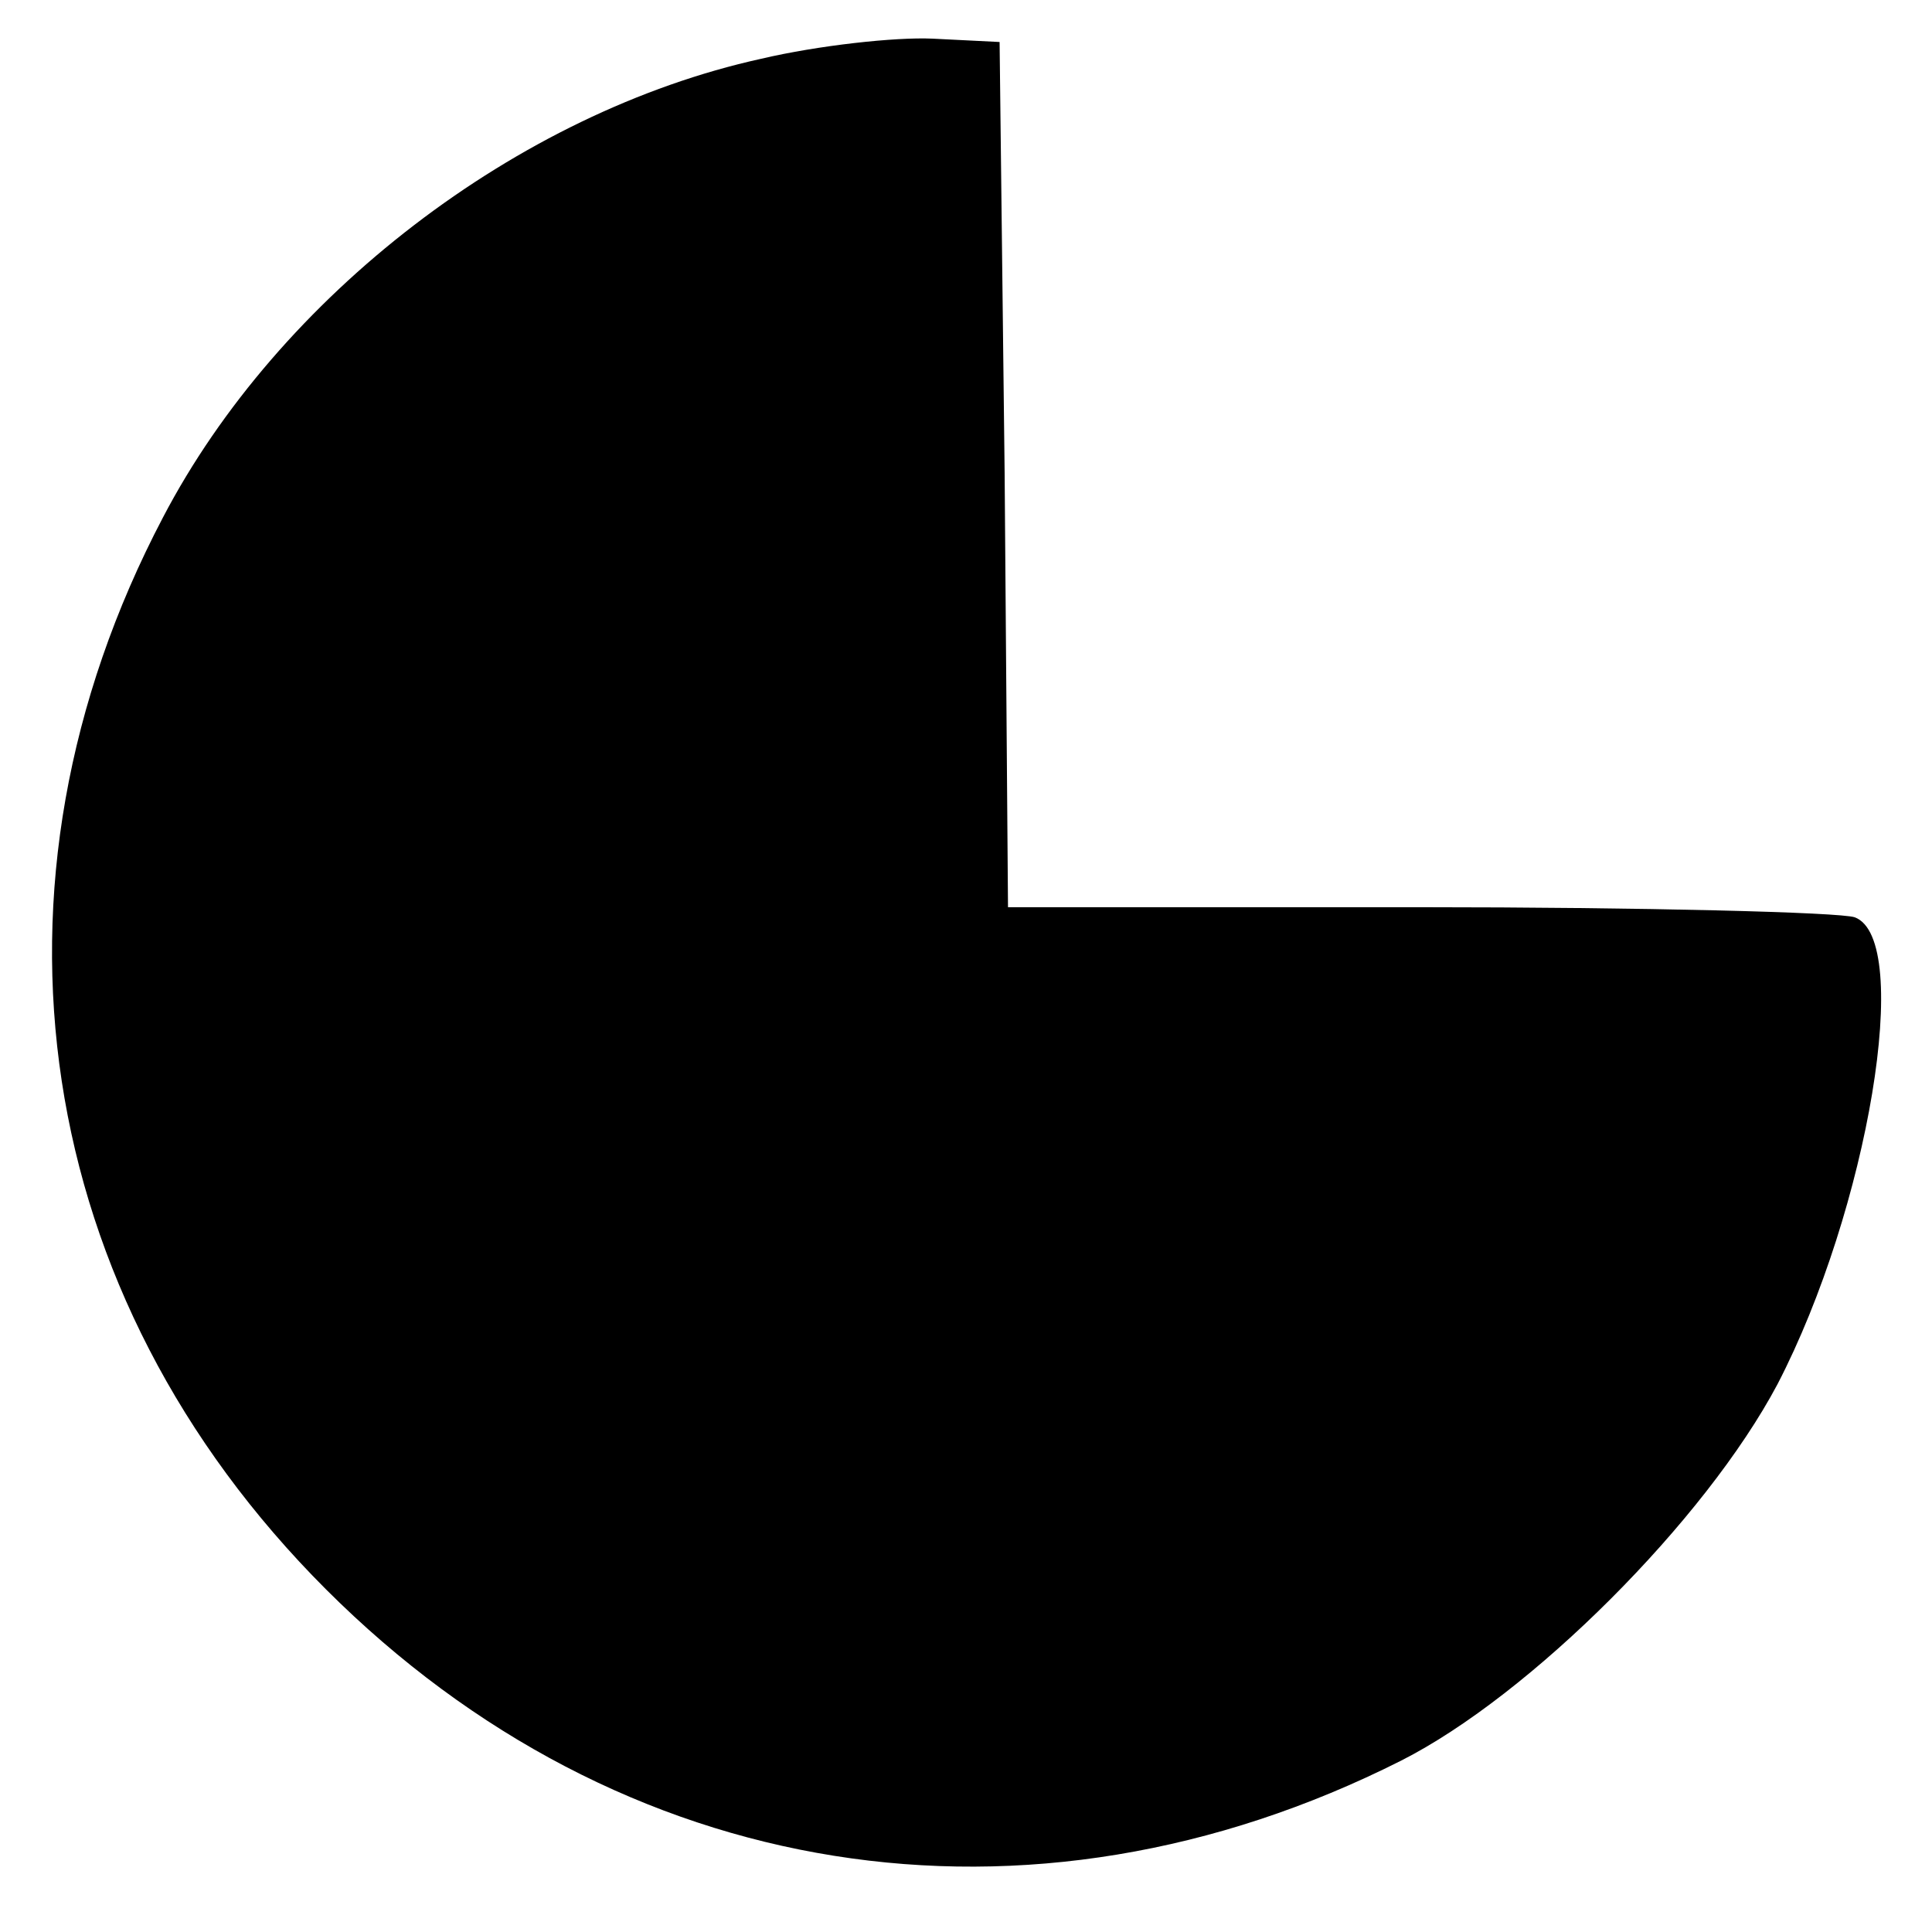
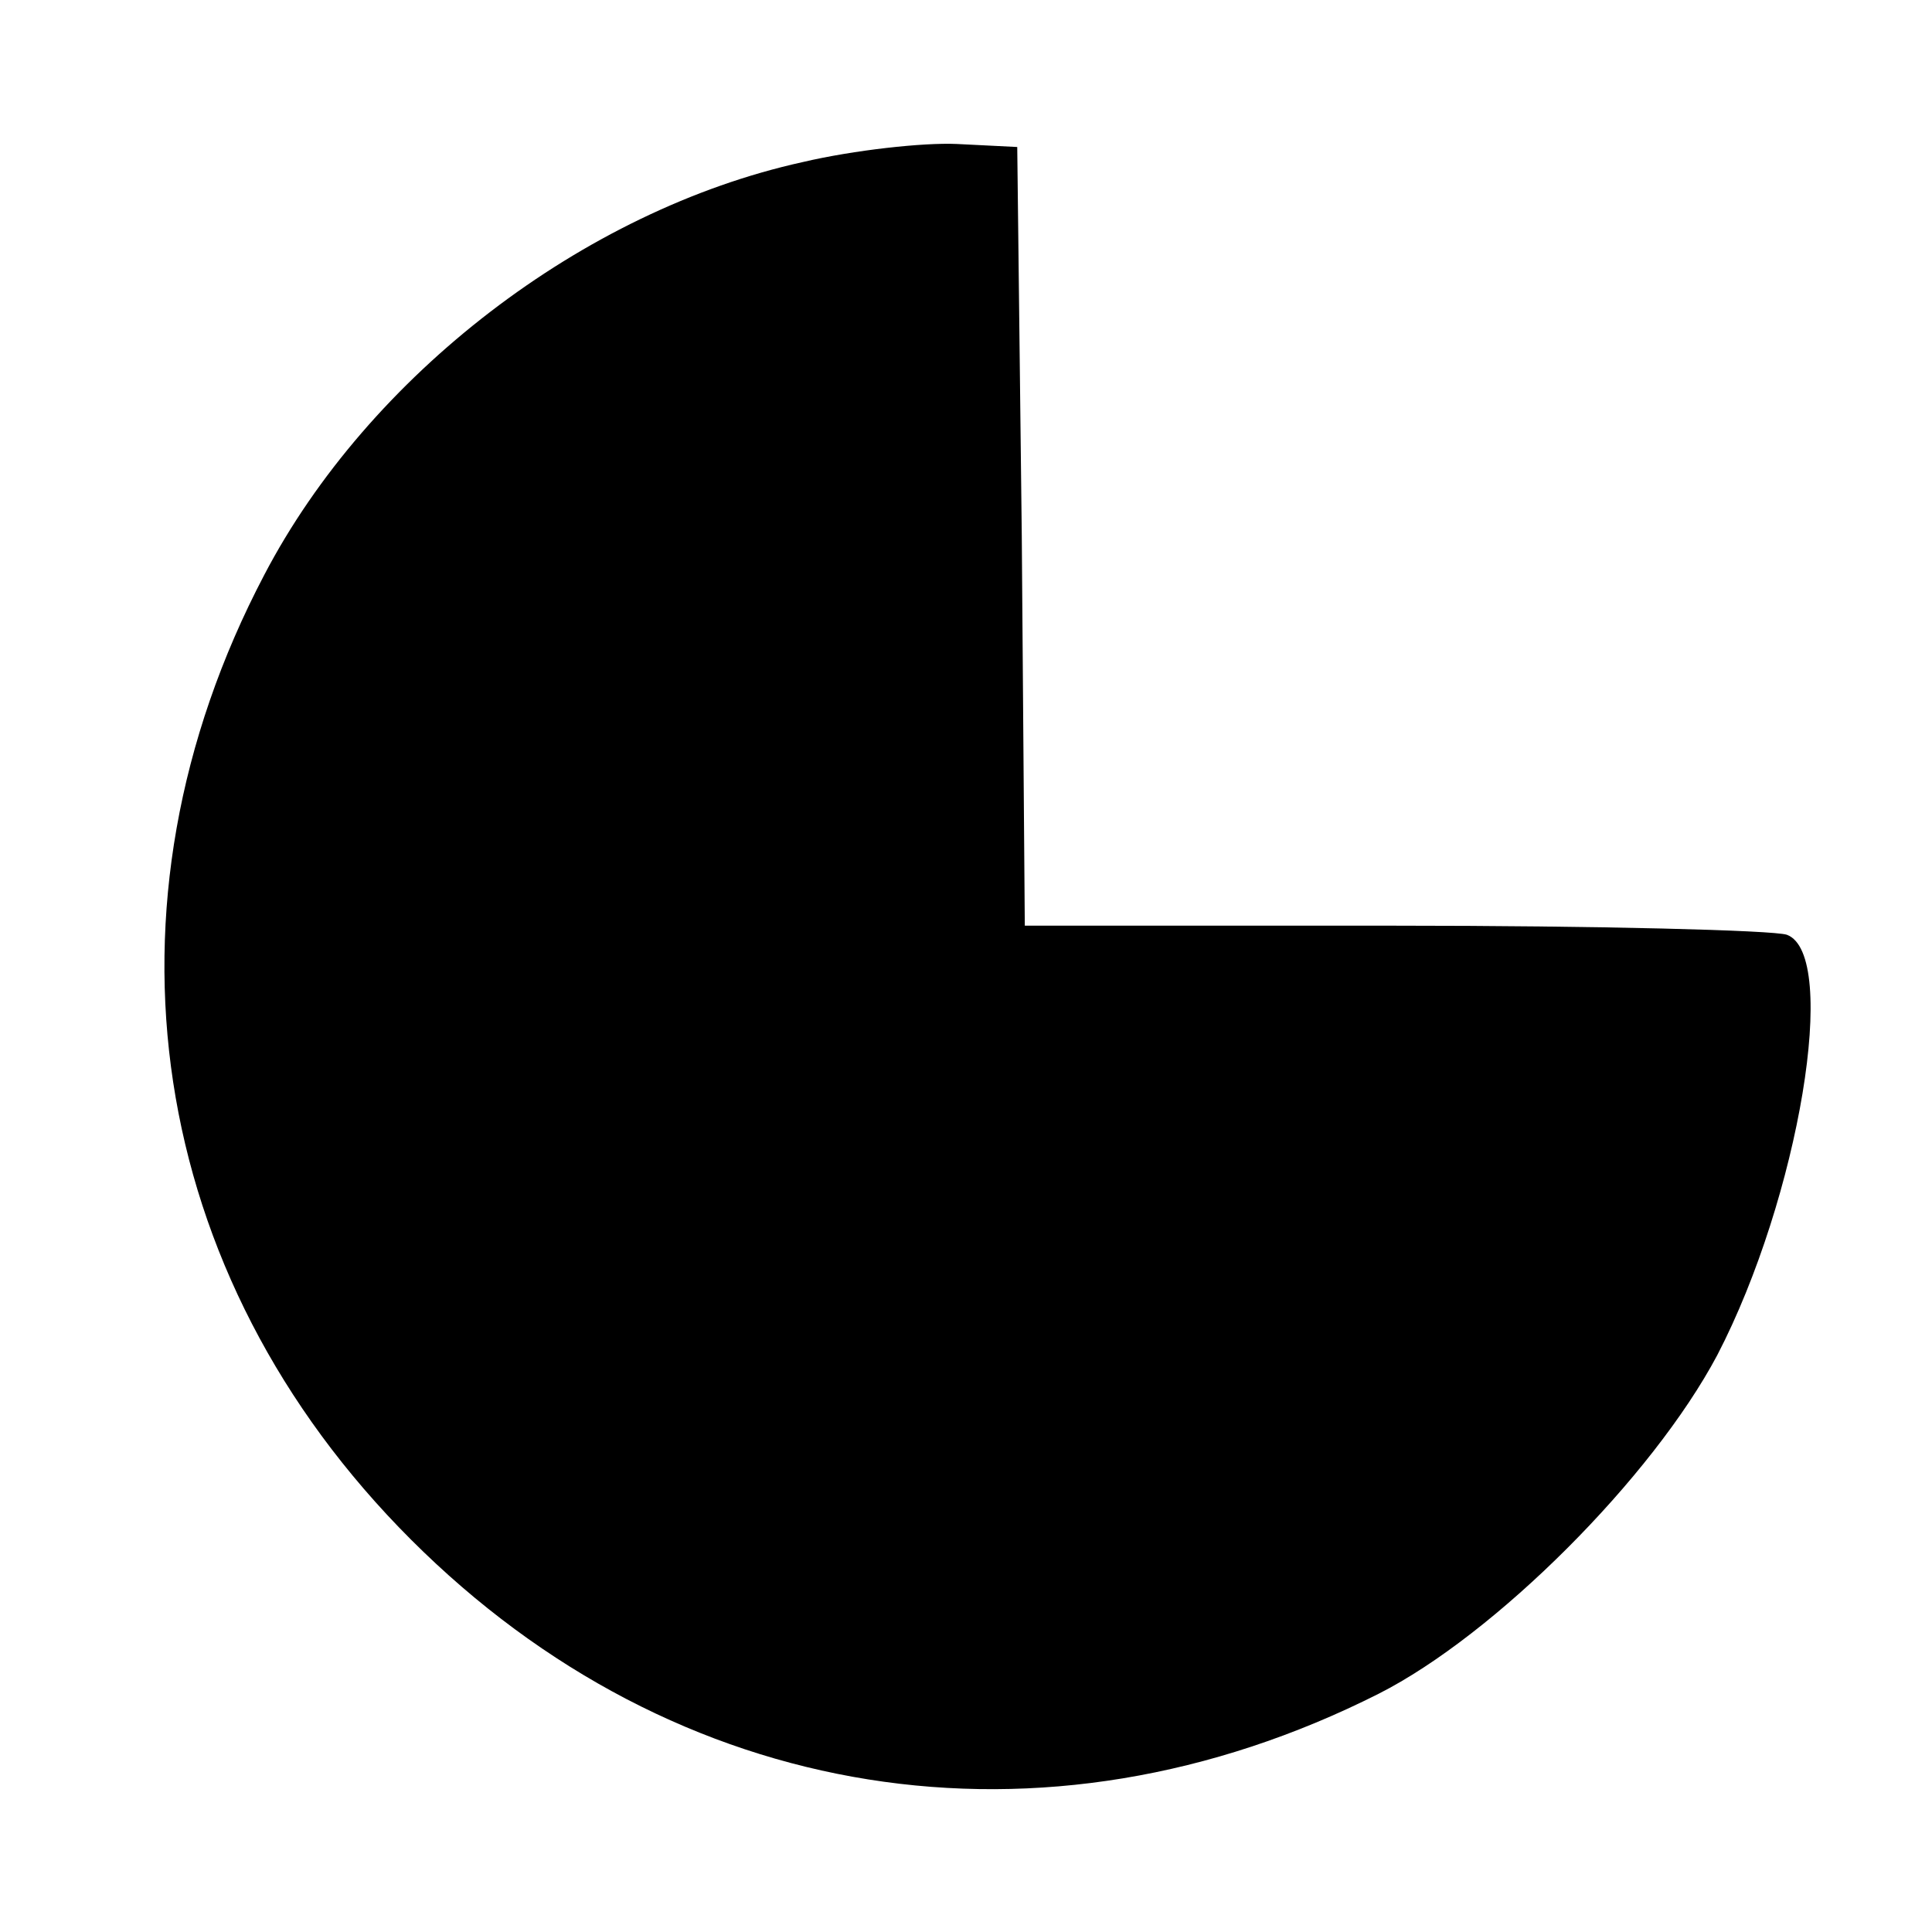
- <svg xmlns="http://www.w3.org/2000/svg" version="1.0" width="115pt" height="115pt" viewBox="0 0 115 115" preserveAspectRatio="xMidYMid meet">
-   <g transform="translate(0,115) scale(0.1,-0.1)" fill="#000000" stroke="none">
+ <svg xmlns="http://www.w3.org/2000/svg" version="1.0" width="150pt" height="150pt" viewBox="0 0 115 115" preserveAspectRatio="xMidYMid meet">
+   <g transform="translate(7,110) scale(0.09,-0.09)" fill="#000000" stroke="none">
    <path d="M453 1115 c-145 -32 -287 -141 -356 -273 -115 -219 -78 -463 97 -638 175 -175 418 -214 640 -102 77 39 181 143 224 224 54 104 81 265 46 278 -9 3 -125 6 -260 6 l-244 0 -2 258 -3 257 -40 2 c-22 1 -68 -4 -102 -12z" />
  </g>
</svg>
